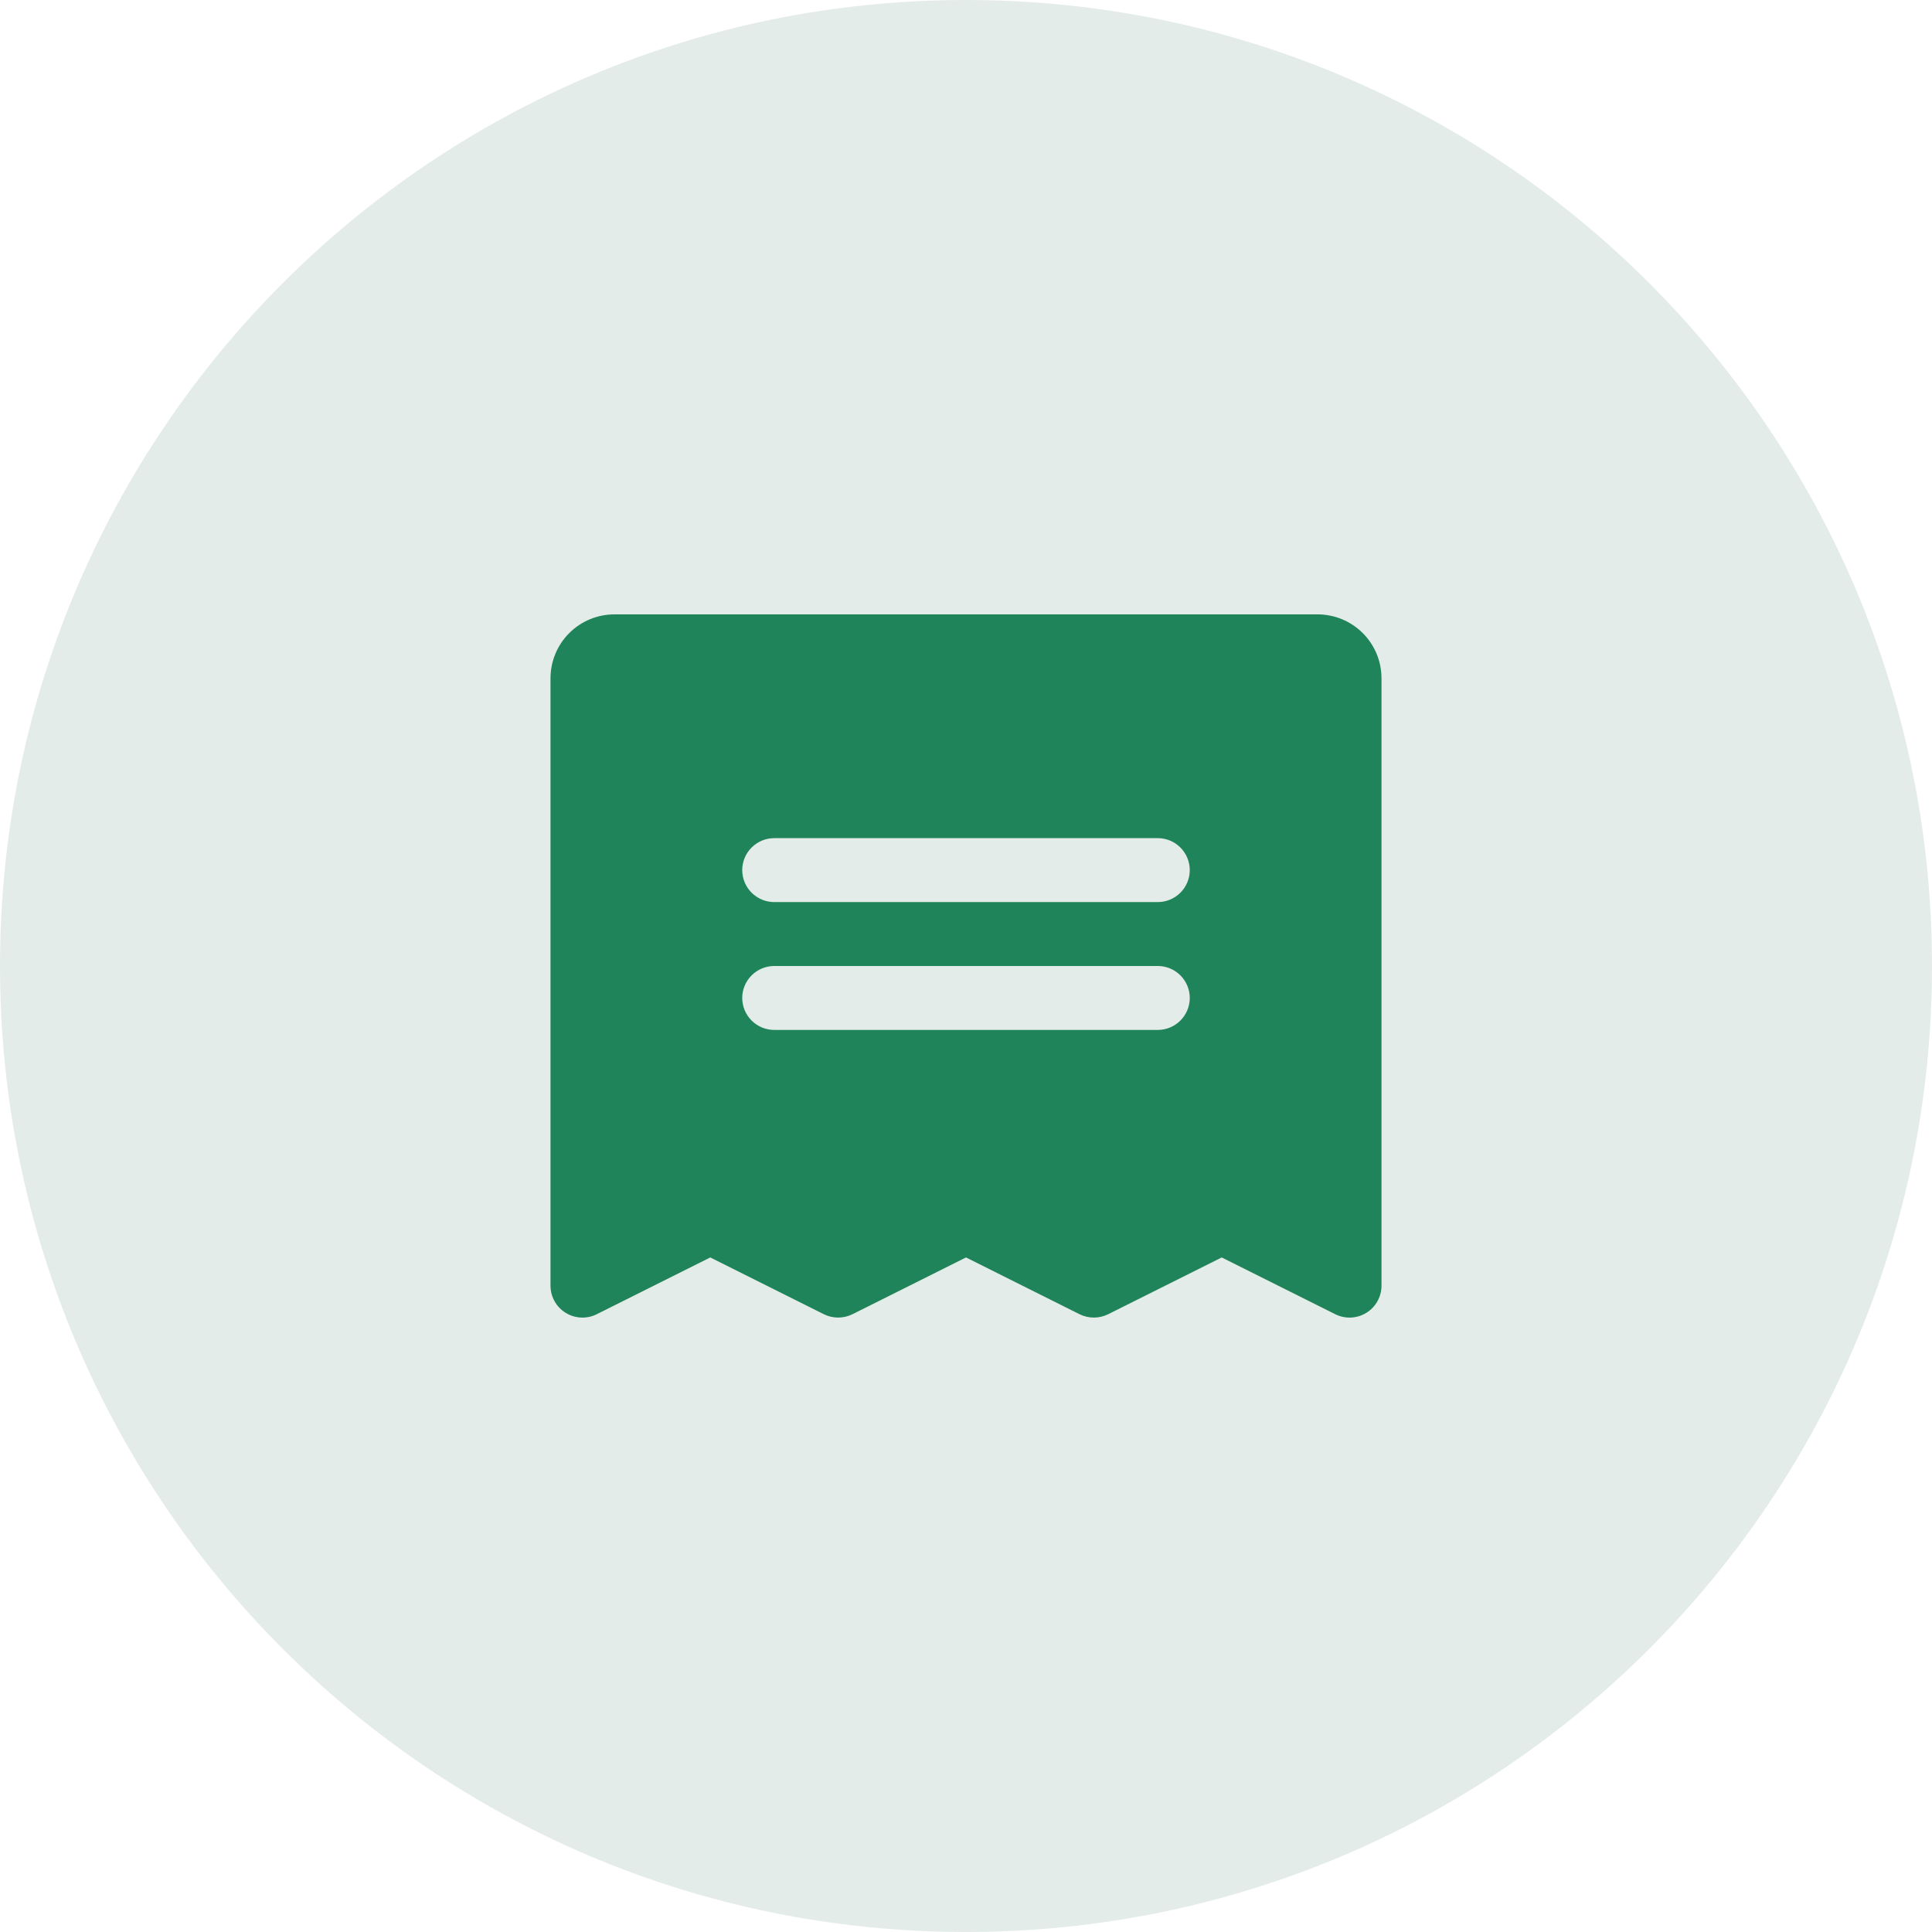
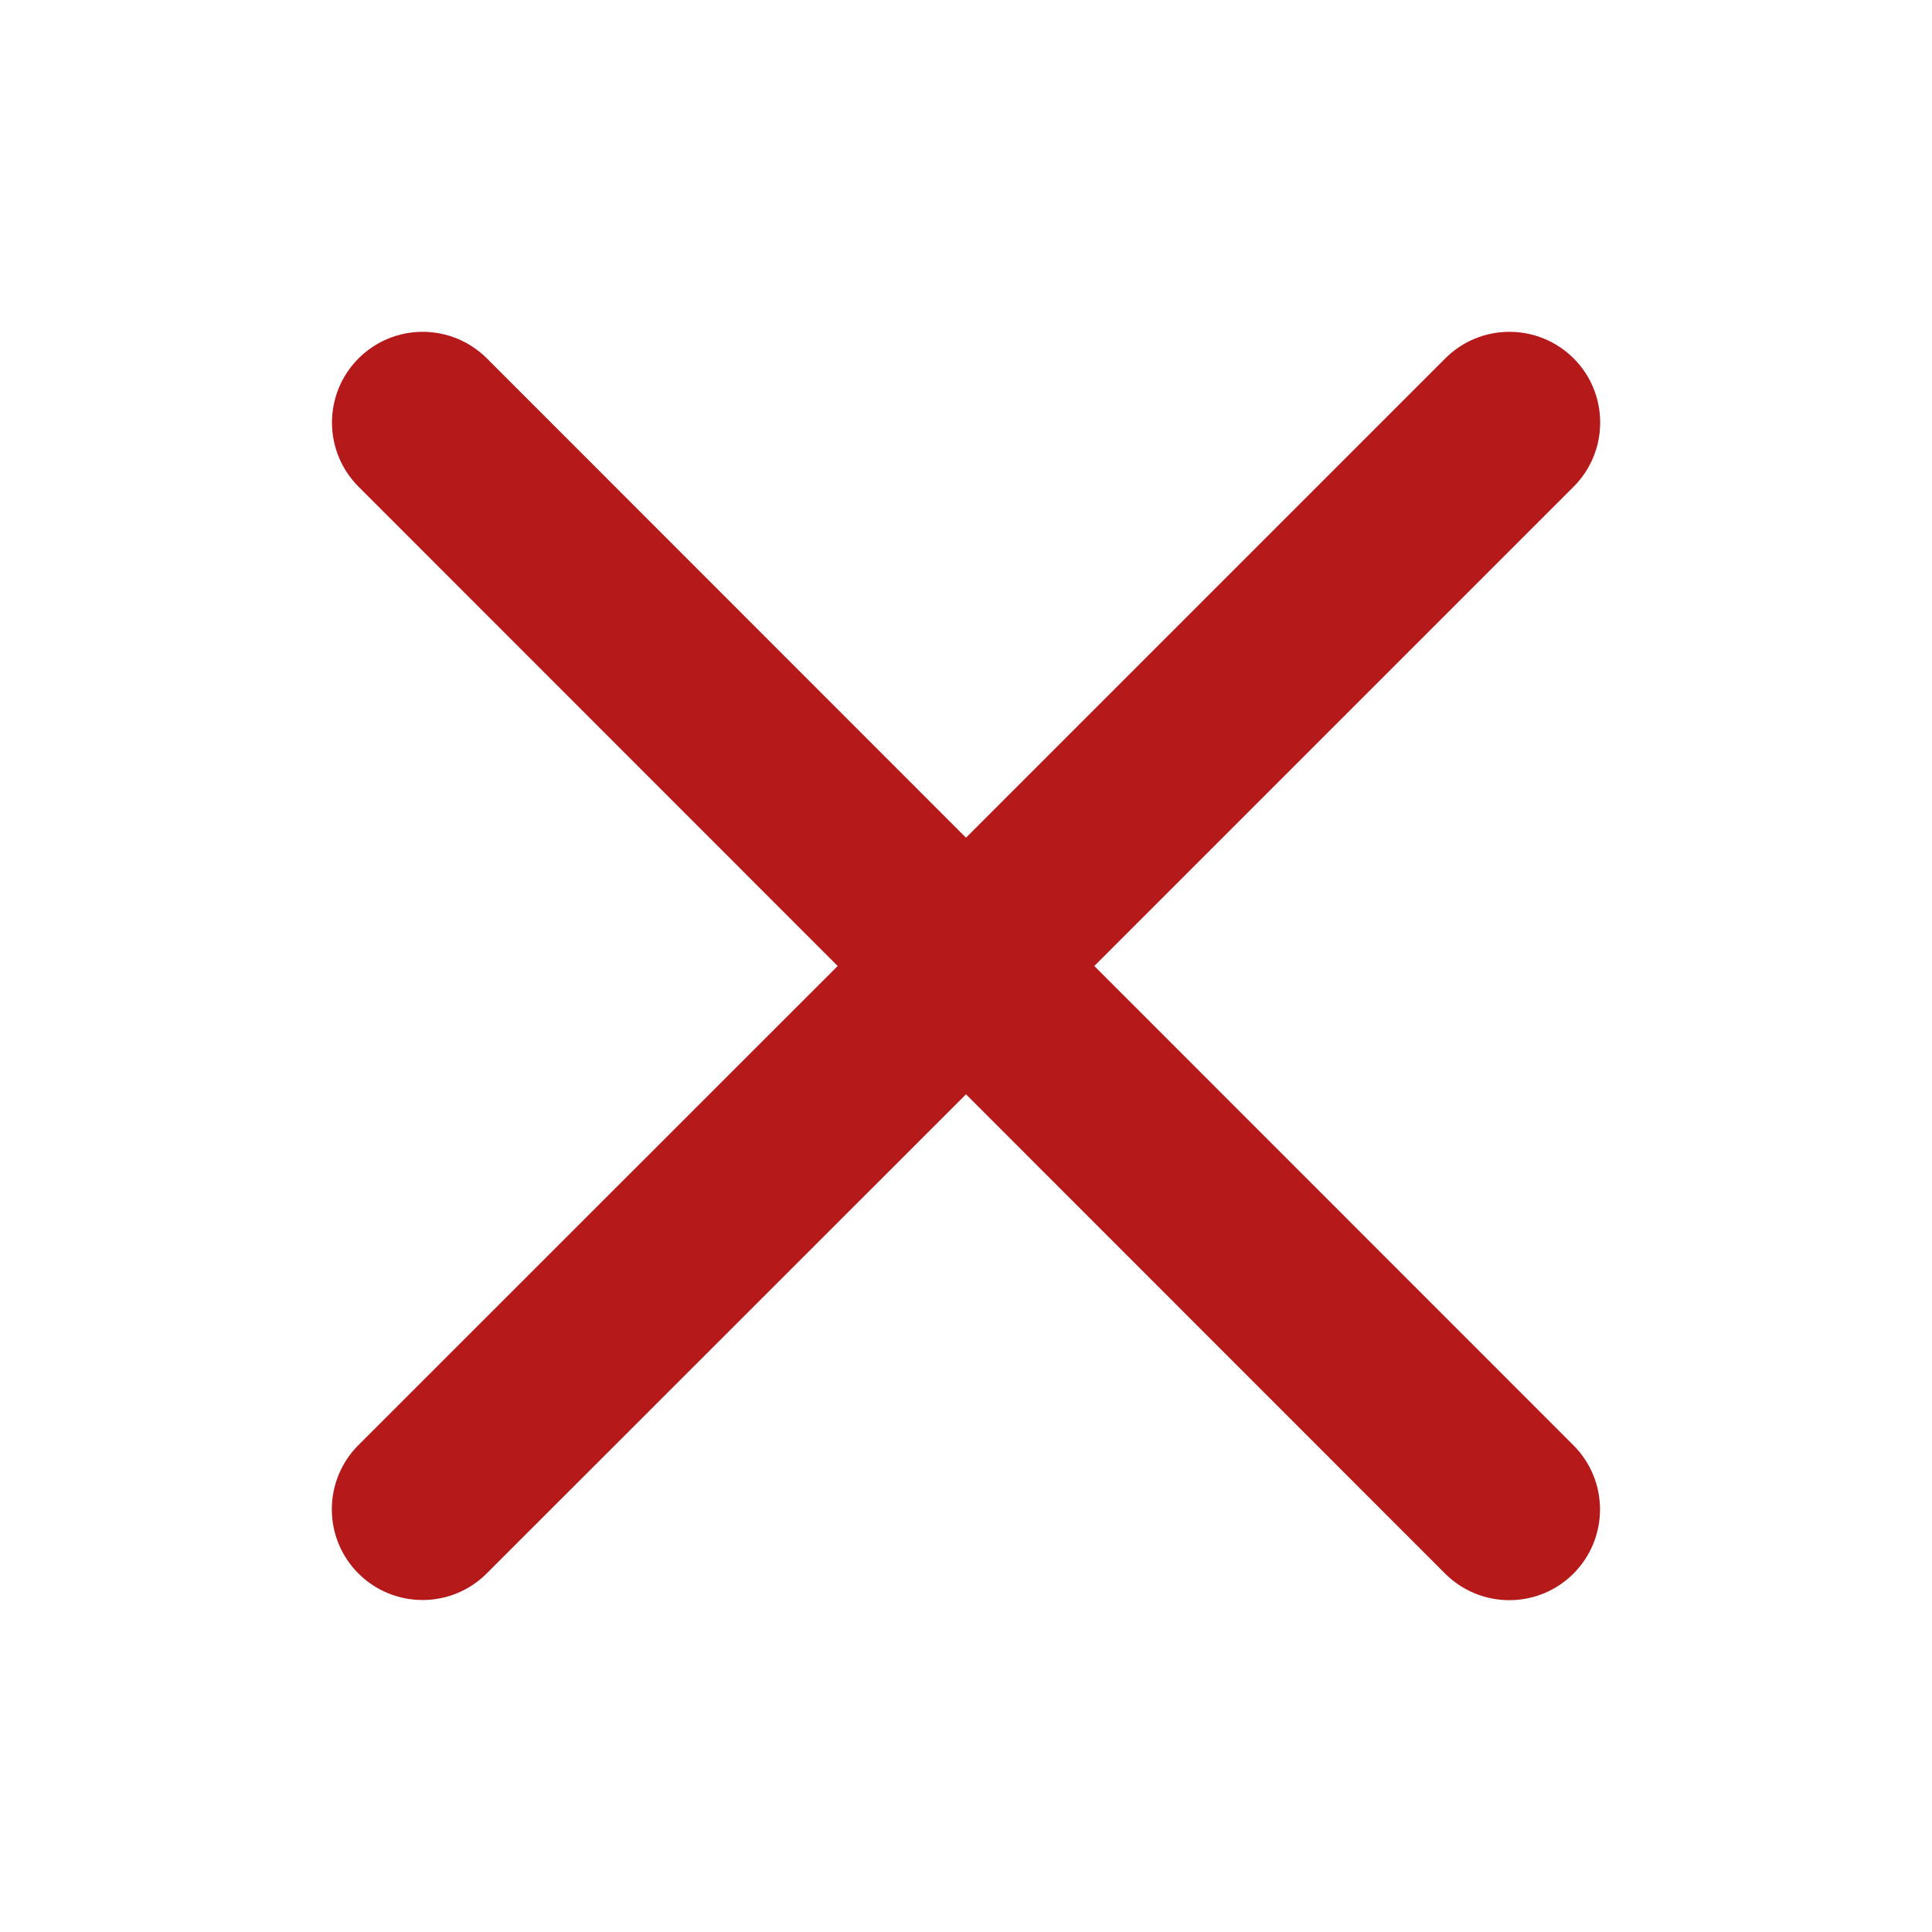
- <svg xmlns="http://www.w3.org/2000/svg" width="34" height="34" viewBox="0 0 34 34" fill="none">
-   <rect width="34" height="34" rx="17" fill="#E4ECE9" />
-   <path d="M23.188 10.812H10.812C10.514 10.812 10.228 10.931 10.017 11.142C9.806 11.353 9.688 11.639 9.688 11.938V22.625C9.688 22.721 9.712 22.815 9.759 22.899C9.806 22.983 9.873 23.053 9.954 23.103C10.036 23.154 10.129 23.182 10.225 23.187C10.321 23.191 10.416 23.171 10.502 23.128L12.5 22.129L14.498 23.128C14.576 23.167 14.663 23.187 14.75 23.187C14.837 23.187 14.924 23.167 15.002 23.128L17 22.129L18.998 23.128C19.076 23.167 19.163 23.187 19.25 23.187C19.337 23.187 19.424 23.167 19.502 23.128L21.5 22.129L23.498 23.128C23.584 23.171 23.679 23.191 23.775 23.187C23.871 23.182 23.964 23.154 24.046 23.103C24.127 23.053 24.194 22.983 24.241 22.899C24.288 22.815 24.312 22.721 24.312 22.625V11.938C24.312 11.639 24.194 11.353 23.983 11.142C23.772 10.931 23.486 10.812 23.188 10.812ZM20.375 18.125H13.625C13.476 18.125 13.333 18.066 13.227 17.96C13.122 17.855 13.062 17.712 13.062 17.562C13.062 17.413 13.122 17.27 13.227 17.165C13.333 17.059 13.476 17 13.625 17H20.375C20.524 17 20.667 17.059 20.773 17.165C20.878 17.27 20.938 17.413 20.938 17.562C20.938 17.712 20.878 17.855 20.773 17.96C20.667 18.066 20.524 18.125 20.375 18.125ZM20.375 15.875H13.625C13.476 15.875 13.333 15.816 13.227 15.71C13.122 15.605 13.062 15.462 13.062 15.312C13.062 15.163 13.122 15.02 13.227 14.915C13.333 14.809 13.476 14.75 13.625 14.75H20.375C20.524 14.75 20.667 14.809 20.773 14.915C20.878 15.02 20.938 15.163 20.938 15.312C20.938 15.462 20.878 15.605 20.773 15.71C20.667 15.816 20.524 15.875 20.375 15.875Z" fill="#1F8459" />
+ <svg xmlns="http://www.w3.org/2000/svg" width="12" height="12" viewBox="0 0 12 12" fill="none">
+   <path d="M9.773 8.977C9.879 9.083 9.938 9.226 9.938 9.375C9.938 9.525 9.879 9.668 9.773 9.774C9.667 9.88 9.524 9.939 9.375 9.939C9.225 9.939 9.082 9.88 8.976 9.774L6 6.797L3.023 9.773C2.917 9.879 2.774 9.938 2.625 9.938C2.475 9.938 2.332 9.879 2.226 9.773C2.12 9.667 2.061 9.524 2.061 9.375C2.061 9.225 2.12 9.082 2.226 8.976L5.203 6L2.227 3.023C2.121 2.917 2.062 2.774 2.062 2.625C2.062 2.475 2.121 2.332 2.227 2.226C2.333 2.12 2.476 2.061 2.625 2.061C2.775 2.061 2.918 2.12 3.024 2.226L6 5.203L8.977 2.226C9.083 2.12 9.226 2.061 9.375 2.061C9.525 2.061 9.668 2.12 9.774 2.226C9.88 2.331 9.939 2.475 9.939 2.624C9.939 2.774 9.88 2.917 9.774 3.023L6.797 6L9.773 8.977Z" fill="#B51919" />
</svg>
